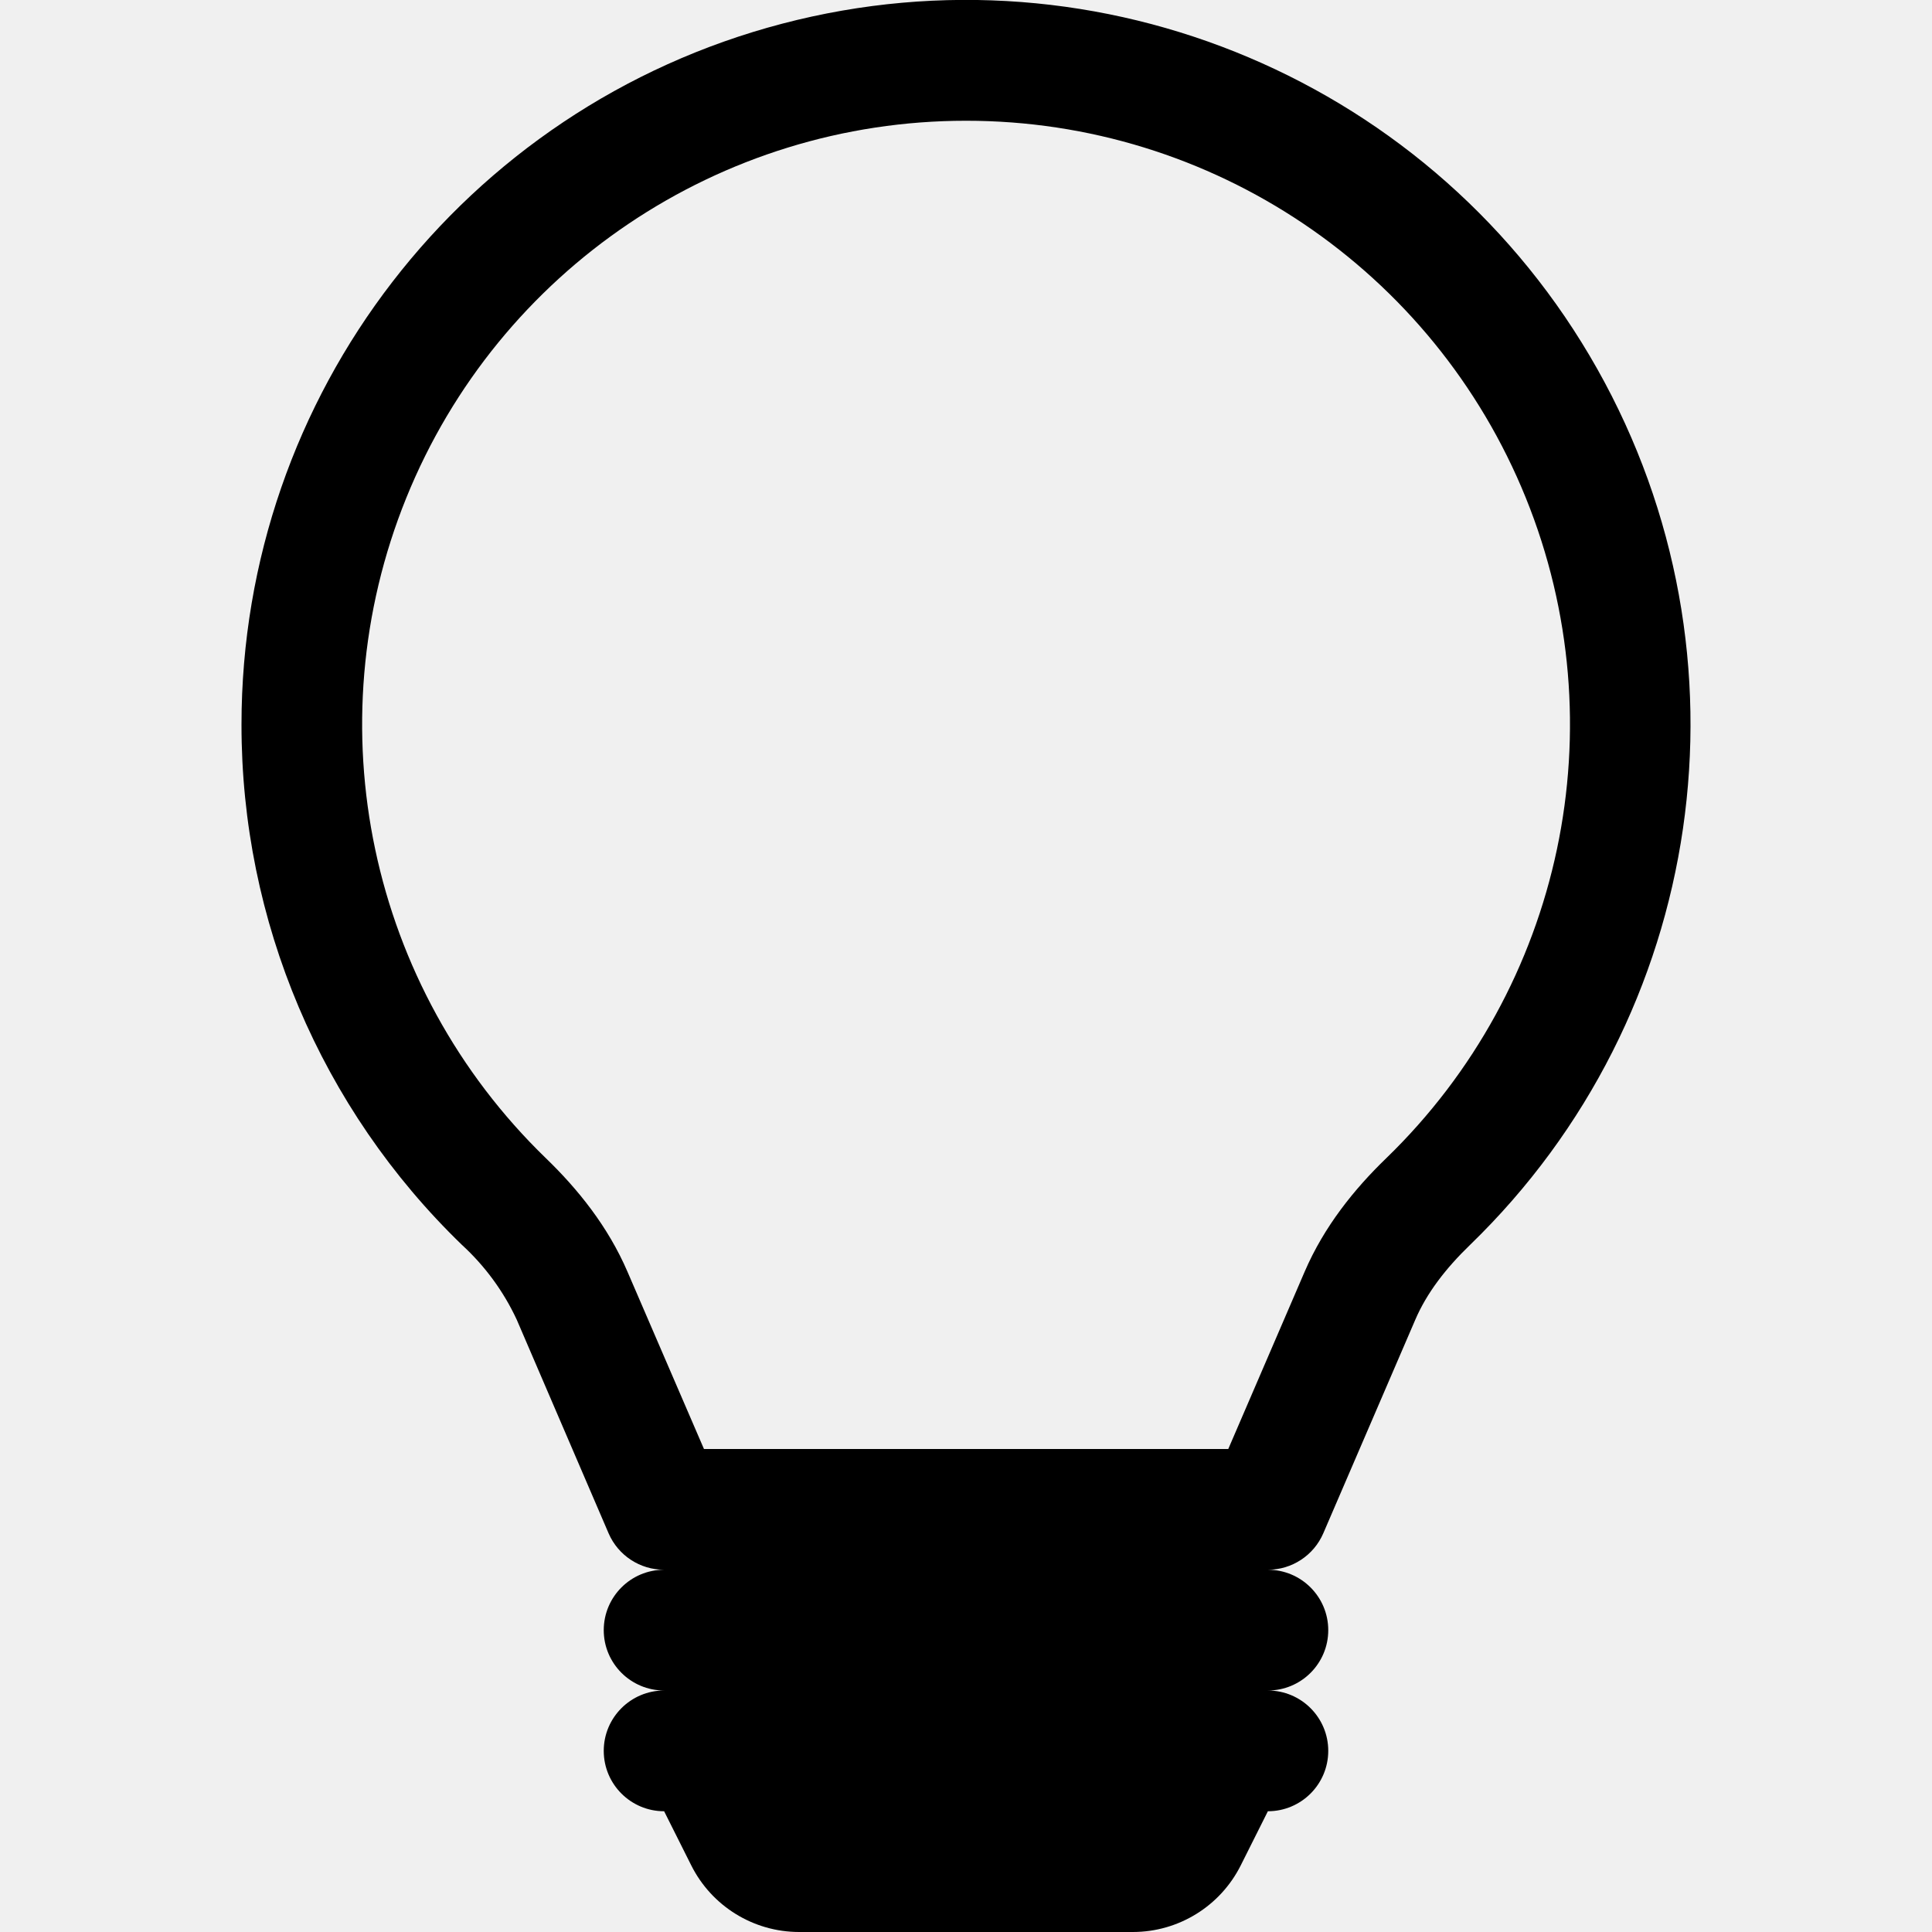
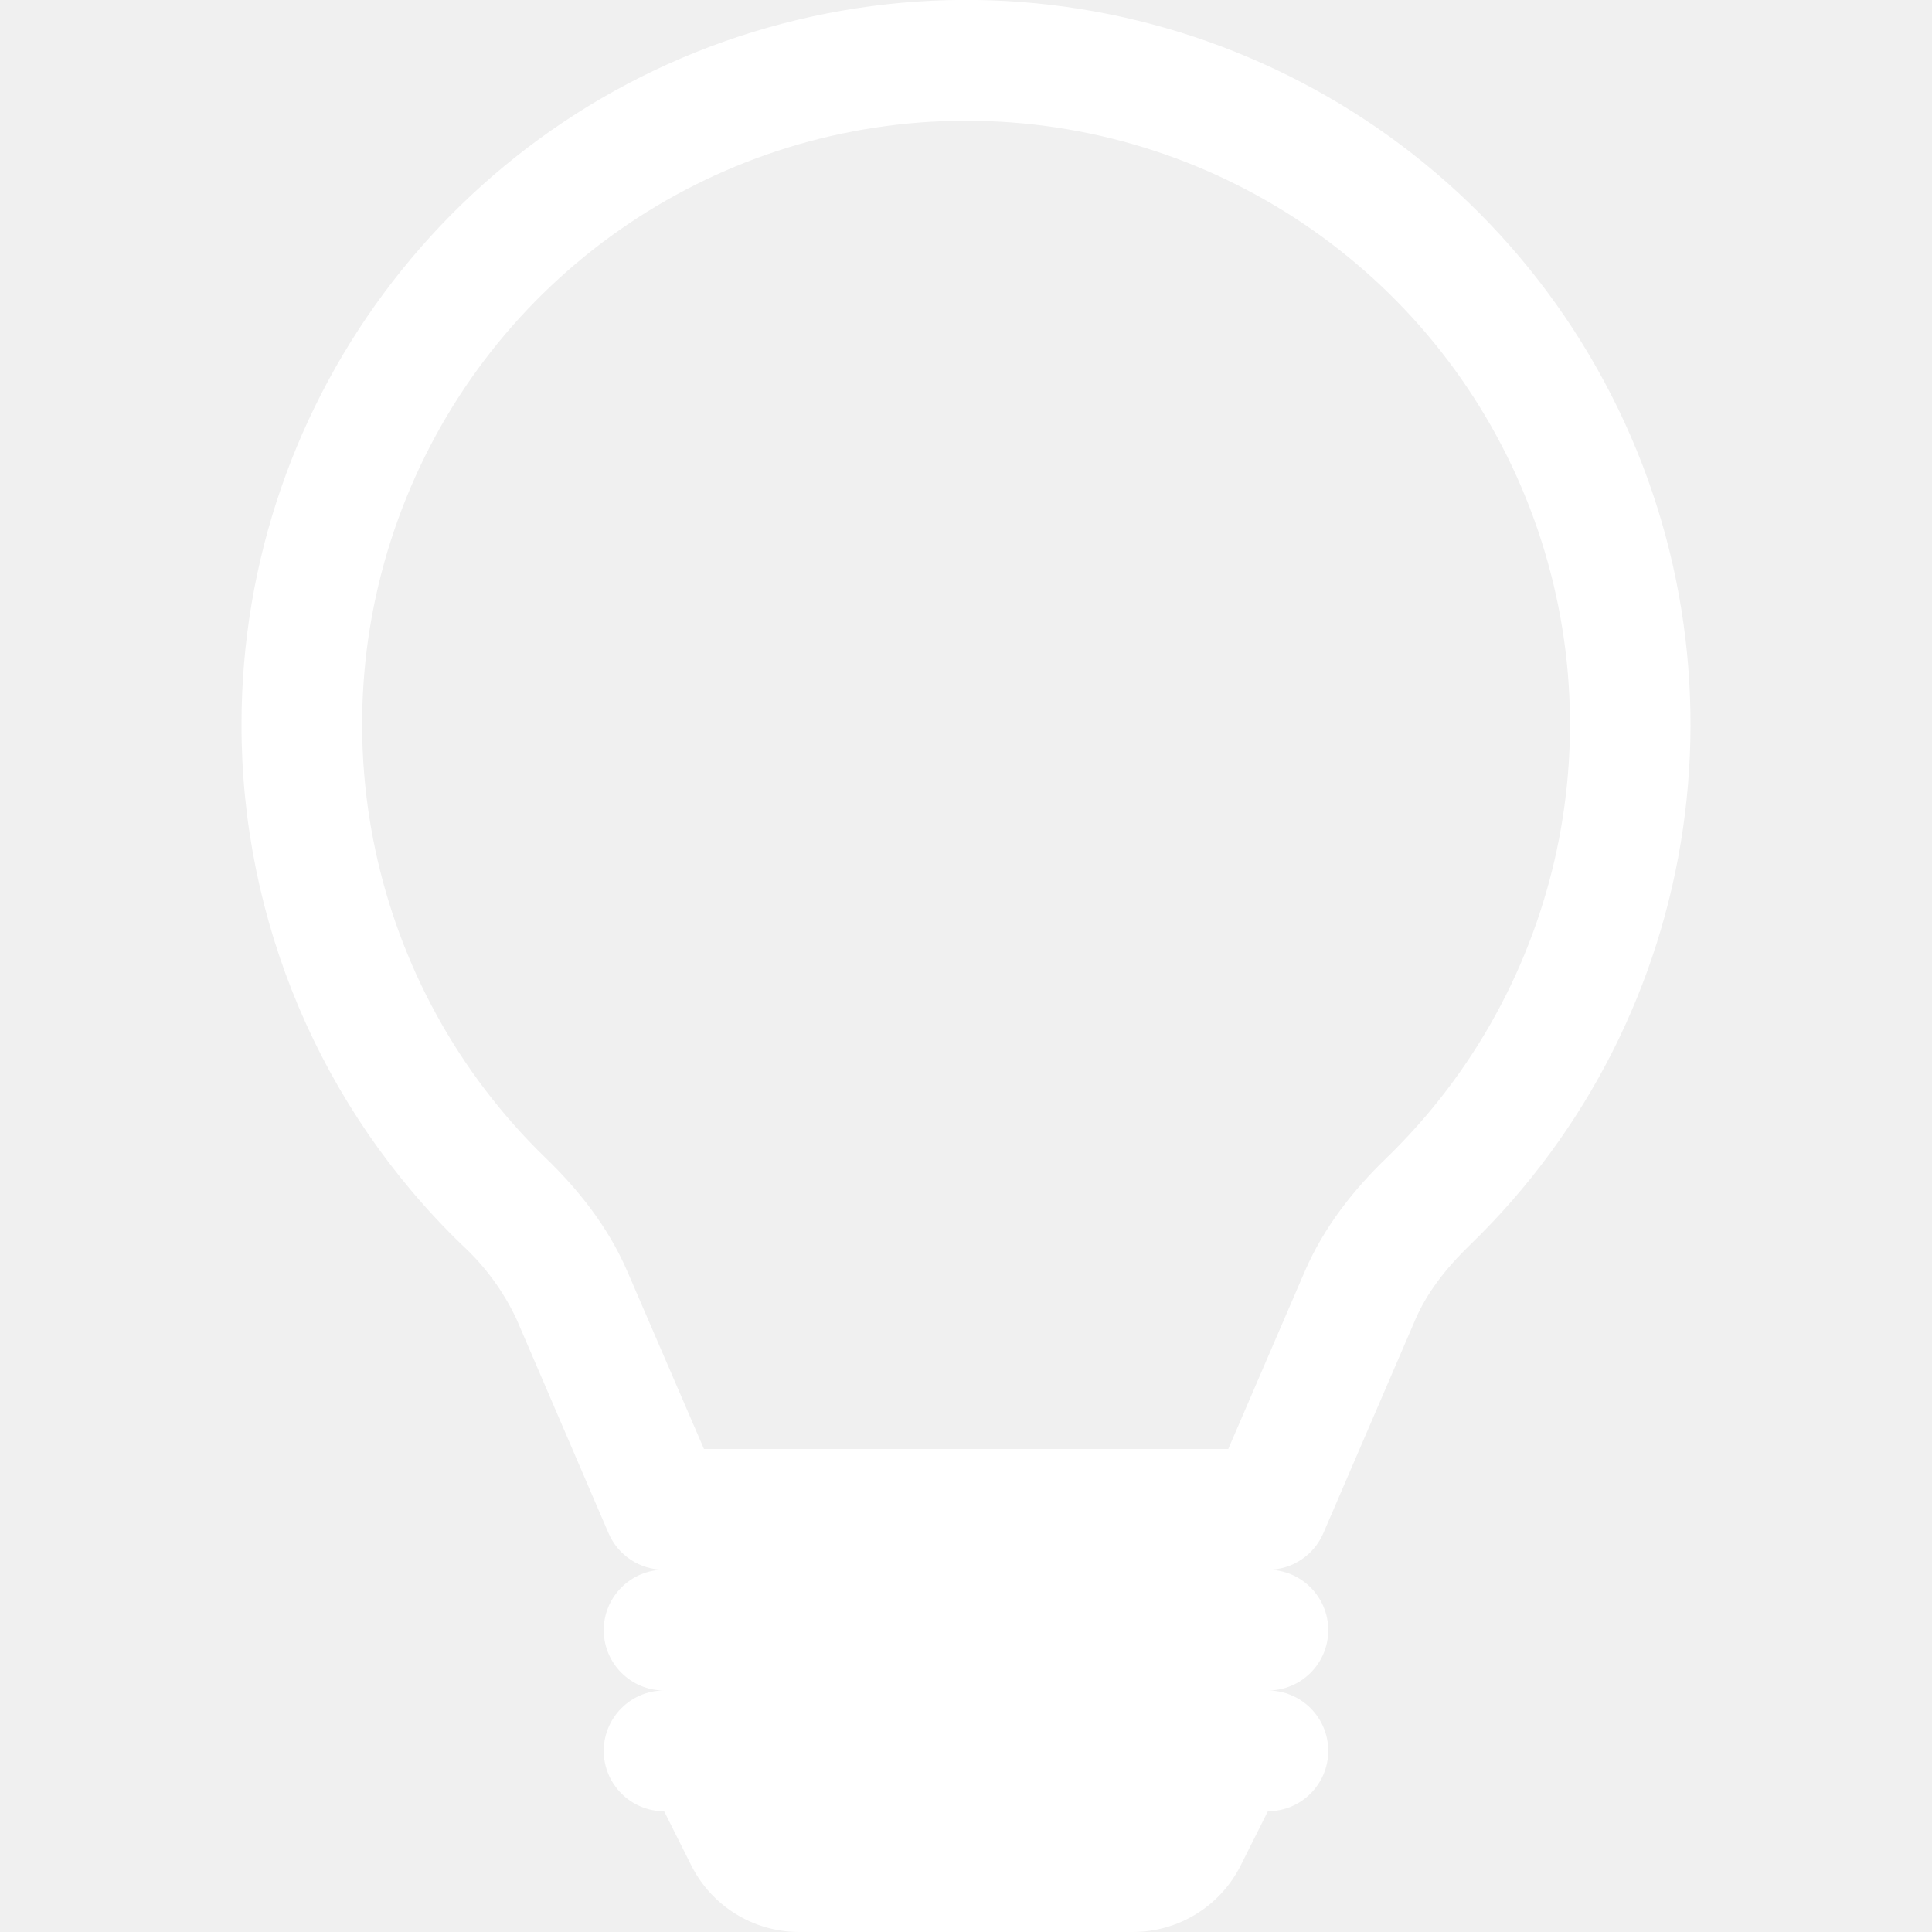
- <svg xmlns="http://www.w3.org/2000/svg" width="16" height="16" fill="currentColor" class="bi bi-lightbulb" viewBox="0 0 16 16">
-   <path d="M2 6a6 6 0 1 1 10.174 4.31c-.203.196-.359.4-.453.619l-.762 1.769A.5.5 0 0 1 10.5 13a.5.5 0 0 1 0 1 .5.5 0 0 1 0 1l-.224.447a1 1 0 0 1-.894.553H6.618a1 1 0 0 1-.894-.553L5.5 15a.5.5 0 0 1 0-1 .5.5 0 0 1 0-1 .5.5 0 0 1-.46-.302l-.761-1.77a1.964 1.964 0 0 0-.453-.618A5.984 5.984 0 0 1 2 6zm6-5a5 5 0 0 0-3.479 8.592c.263.254.514.564.676.941L5.83 12h4.342l.632-1.467c.162-.377.413-.687.676-.941A5 5 0 0 0 8 1z" />
+ <svg xmlns="http://www.w3.org/2000/svg" width="288" height="288">
+   <svg width="288" height="288" fill="currentColor" class="bi bi-lightbulb" viewBox="0 0 16 16">
+     <path fill="#fff" d="M2 6a6 6 0 1 1 10.174 4.31c-.203.196-.359.4-.453.619l-.762 1.769A.5.5 0 0 1 10.5 13a.5.5 0 0 1 0 1 .5.5 0 0 1 0 1l-.224.447a1 1 0 0 1-.894.553H6.618a1 1 0 0 1-.894-.553L5.5 15a.5.5 0 0 1 0-1 .5.5 0 0 1 0-1 .5.5 0 0 1-.46-.302l-.761-1.77a1.964 1.964 0 0 0-.453-.618A5.984 5.984 0 0 1 2 6zm6-5a5 5 0 0 0-3.479 8.592c.263.254.514.564.676.941L5.83 12h4.342l.632-1.467c.162-.377.413-.687.676-.941A5 5 0 0 0 8 1z" class="color000 svgShape" />
+   </svg>
</svg>
